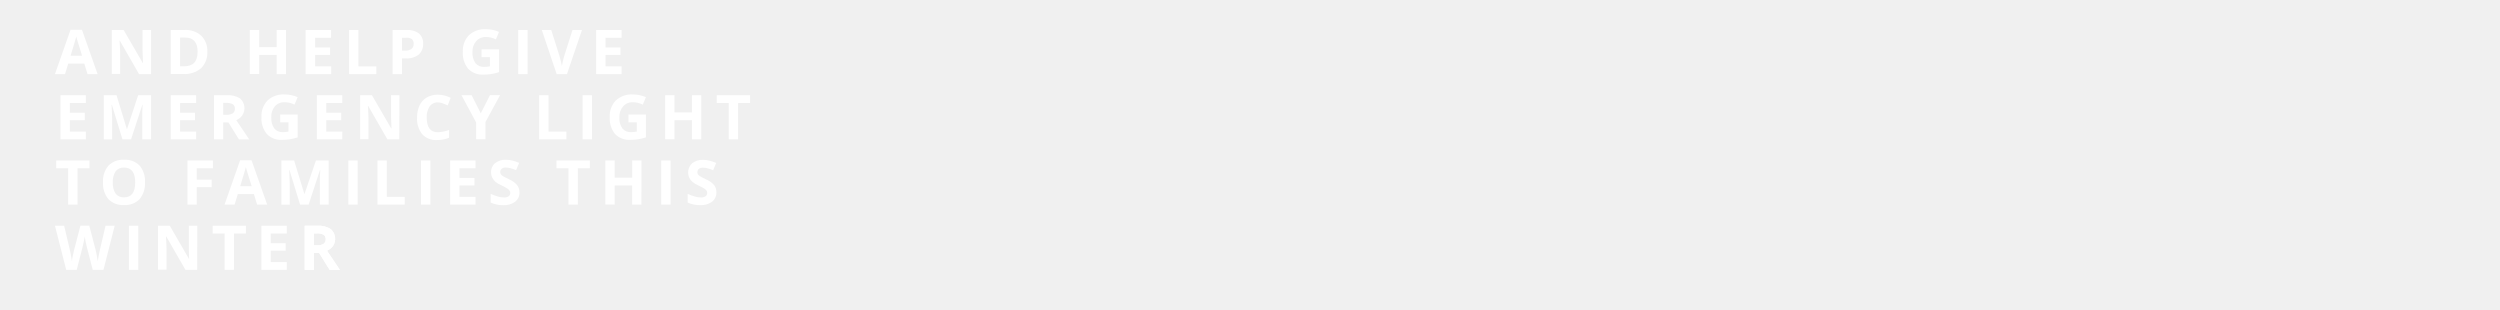
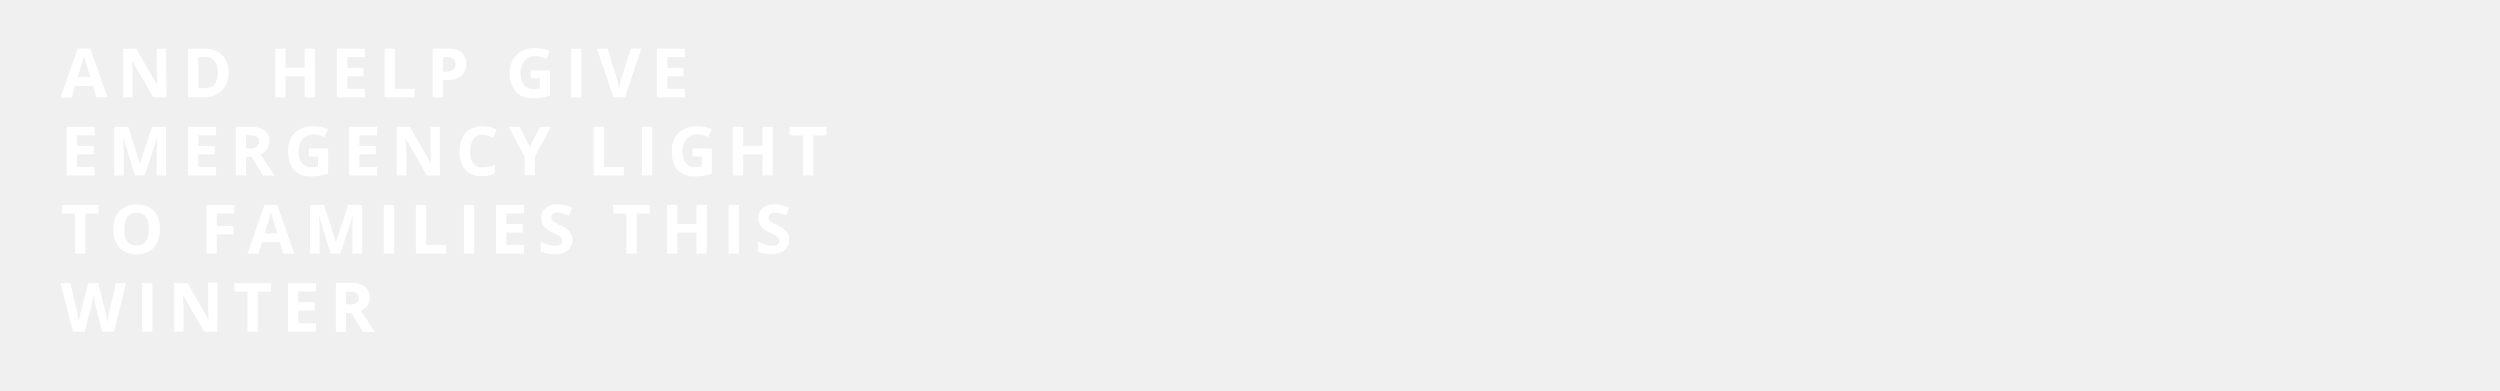
- <svg xmlns="http://www.w3.org/2000/svg" viewBox="0 0 728 90">
+ <svg xmlns="http://www.w3.org/2000/svg" viewBox="0 0 320 50">
  <defs>
    <style>.cls-1,.cls-10,.cls-11,.cls-12,.cls-13,.cls-14,.cls-15,.cls-16,.cls-17,.cls-18,.cls-19,.cls-2,.cls-20,.cls-21,.cls-22,.cls-23,.cls-24,.cls-25,.cls-26,.cls-27,.cls-28,.cls-29,.cls-3,.cls-30,.cls-31,.cls-32,.cls-33,.cls-34,.cls-35,.cls-36,.cls-37,.cls-38,.cls-39,.cls-4,.cls-40,.cls-41,.cls-42,.cls-43,.cls-44,.cls-45,.cls-5,.cls-6,.cls-7,.cls-8,.cls-9{fill:#fff;}.cls-2{clip-path:url(#clip-path);}.cls-3{clip-path:url(#clip-path-2);}.cls-4{clip-path:url(#clip-path-44);}.cls-5{clip-path:url(#clip-path-3);}.cls-6{clip-path:url(#clip-path-4);}.cls-7{clip-path:url(#clip-path-5);}.cls-8{clip-path:url(#clip-path-6);}.cls-9{clip-path:url(#clip-path-7);}.cls-10{clip-path:url(#clip-path-8);}.cls-11{clip-path:url(#clip-path-9);}.cls-12{clip-path:url(#clip-path-10);}.cls-13{clip-path:url(#clip-path-11);}.cls-14{clip-path:url(#clip-path-12);}.cls-15{clip-path:url(#clip-path-13);}.cls-16{clip-path:url(#clip-path-14);}.cls-17{clip-path:url(#clip-path-15);}.cls-18{clip-path:url(#clip-path-16);}.cls-19{clip-path:url(#clip-path-17);}.cls-20{clip-path:url(#clip-path-18);}.cls-21{clip-path:url(#clip-path-19);}.cls-22{clip-path:url(#clip-path-20);}.cls-23{clip-path:url(#clip-path-21);}.cls-24{clip-path:url(#clip-path-22);}.cls-25{clip-path:url(#clip-path-23);}.cls-26{clip-path:url(#clip-path-24);}.cls-27{clip-path:url(#clip-path-25);}.cls-28{clip-path:url(#clip-path-26);}.cls-29{clip-path:url(#clip-path-27);}.cls-30{clip-path:url(#clip-path-28);}.cls-31{clip-path:url(#clip-path-29);}.cls-32{clip-path:url(#clip-path-30);}.cls-33{clip-path:url(#clip-path-31);}.cls-34{clip-path:url(#clip-path-32);}.cls-35{clip-path:url(#clip-path-33);}.cls-36{clip-path:url(#clip-path-34);}.cls-37{clip-path:url(#clip-path-35);}.cls-38{clip-path:url(#clip-path-36);}.cls-39{clip-path:url(#clip-path-37);}.cls-40{clip-path:url(#clip-path-38);}.cls-41{clip-path:url(#clip-path-39);}.cls-42{clip-path:url(#clip-path-40);}.cls-43{clip-path:url(#clip-path-41);}.cls-44{clip-path:url(#clip-path-42);}.cls-45{clip-path:url(#clip-path-43);}.cls-46{clip-path:url(#clip-path-45);}</style>
    <clipPath id="clip-path">
-       <path class="cls-1" d="M25.48,21.58l-.93-3.06H19.87l-.93,3.06H16L20.54,8.67h3.33l4.55,12.91ZM23.9,16.23q-1.29-4.15-1.45-4.7c-.11-.36-.19-.65-.24-.86q-.29,1.13-1.66,5.56Z" />
+       <path class="cls-1" d="M12.34,12.46,11.89,11H9.62l-.45,1.48H7.75L9.94,6.21h1.62l2.2,6.25Zm-.77-2.59c-.41-1.34-.65-2.1-.7-2.28l-.12-.41c-.09.36-.36,1.26-.8,2.69Z" />
    </clipPath>
    <clipPath id="clip-path-2">
-       <path class="cls-4" d="M166.71,8.73h2.76L165.1,21.58h-3L157.77,8.73h2.75l2.42,7.64c.13.45.27,1,.41,1.58s.24,1,.27,1.25a24.77,24.77,0,0,1,.66-2.83Z" />
+       <path class="cls-4" d="M80.75,6.23h1.33L80,12.46H78.53L76.41,6.23h1.34l1.17,3.71c.06.22.13.47.2.76s.11.5.13.61a11,11,0,0,1,.32-1.37Z" />
    </clipPath>
    <clipPath id="clip-path-3">
-       <path class="cls-3" d="M181,21.58h-7.4V8.73H181V11h-4.67v2.82h4.35V16h-4.35v3.32H181Z" />
+       <path class="cls-3" d="M87.67,12.46H84.08V6.23h3.59V7.32H85.41V8.68h2.1V9.76h-2.1v1.61h2.26Z" />
    </clipPath>
    <clipPath id="clip-path-4">
-       <path class="cls-5" d="M25,40.58h-7.4V27.73H25V30H20.34v2.82h4.35V35H20.34v3.32H25Z" />
+       <path class="cls-5" d="M12.11,22.46H8.53V16.23h3.58v1.09H9.85v1.36H12v1.08H9.85v1.61h2.26Z" />
    </clipPath>
    <clipPath id="clip-path-5">
-       <path class="cls-6" d="M35.66,40.58,32.57,30.49h-.08c.11,2.06.16,3.42.16,4.11v6H30.22V27.73h3.71l3,9.82H37l3.23-9.82H44V40.58H41.42V34.49c0-.28,0-.61,0-1s0-1.37.12-3h-.08L38.16,40.58Z" />
+       <path class="cls-6" d="M17.27,22.46l-1.5-4.88h0c0,1,.08,1.65.08,2v2.9H14.63V16.23h1.8L17.9,21h0l1.56-4.76h1.8v6.23H20.06V19c0-.18,0-.66.06-1.45h0l-1.6,4.88Z" />
    </clipPath>
    <clipPath id="clip-path-6">
-       <path class="cls-7" d="M57.11,40.58h-7.4V27.73h7.4V30H52.44v2.82h4.35V35H52.44v3.32h4.67Z" />
+       <path class="cls-7" d="M27.66,22.46H24.07V16.23h3.59v1.09H25.39v1.36H27.5v1.08H25.39v1.61h2.27Z" />
    </clipPath>
    <clipPath id="clip-path-7">
-       <path class="cls-8" d="M65,35.64v4.94H62.31V27.73h3.75a6.38,6.38,0,0,1,3.87.95,3.78,3.78,0,0,1,.63,4.91A4.13,4.13,0,0,1,68.8,35c1.93,2.89,3.19,4.75,3.78,5.6h-3l-3.06-4.94Zm0-2.21h.88a3.32,3.32,0,0,0,1.9-.43,1.54,1.54,0,0,0,.62-1.35,1.42,1.42,0,0,0-.63-1.31,3.92,3.92,0,0,0-2-.38H65Z" />
+       <path class="cls-8" d="M31.5,20.07v2.39H30.18V16.23H32a3.09,3.09,0,0,1,1.88.47,1.65,1.65,0,0,1,.61,1.4,1.61,1.61,0,0,1-.31,1,2.07,2.07,0,0,1-.85.67c.93,1.4,1.55,2.3,1.83,2.71H33.68L32.2,20.07Zm0-1.07h.42a1.64,1.64,0,0,0,.93-.21.77.77,0,0,0,.29-.66.7.7,0,0,0-.3-.63,1.9,1.9,0,0,0-.94-.18h-.4Z" />
    </clipPath>
    <clipPath id="clip-path-8">
-       <path class="cls-9" d="M81.59,33.36h5.1V40a14.57,14.57,0,0,1-2.33.57,15,15,0,0,1-2.24.16A5.65,5.65,0,0,1,77.68,39a7.07,7.07,0,0,1-1.54-4.91,6.5,6.5,0,0,1,1.78-4.85,6.77,6.77,0,0,1,4.94-1.74,9.46,9.46,0,0,1,3.81.79l-.9,2.18a6.48,6.48,0,0,0-2.93-.7A3.59,3.59,0,0,0,80,31,4.59,4.59,0,0,0,79,34.19a5.12,5.12,0,0,0,.85,3.19,3,3,0,0,0,2.5,1.1A8.67,8.67,0,0,0,84,38.31V35.63H81.59Z" />
+       <path class="cls-9" d="M39.52,19H42v3.23a8.43,8.43,0,0,1-1.13.28,7.88,7.88,0,0,1-1.09.07,2.75,2.75,0,0,1-2.15-.82,3.45,3.45,0,0,1-.74-2.38A3.1,3.1,0,0,1,37.74,17a3.27,3.27,0,0,1,2.39-.84,4.57,4.57,0,0,1,1.85.38l-.44,1a3.26,3.26,0,0,0-1.42-.34,1.76,1.76,0,0,0-1.37.58,2.24,2.24,0,0,0-.52,1.54,2.45,2.45,0,0,0,.42,1.55,1.43,1.43,0,0,0,1.21.53,4.11,4.11,0,0,0,.84-.08v-1.3H39.52Z" />
    </clipPath>
    <clipPath id="clip-path-9">
-       <path class="cls-10" d="M99.67,40.58h-7.4V27.73h7.4V30H95v2.82h4.35V35H95v3.32h4.68Z" />
+       <path class="cls-10" d="M48.27,22.46H44.69V16.23h3.58v1.09H46v1.36h2.1v1.08H46v1.61h2.26Z" />
    </clipPath>
    <clipPath id="clip-path-10">
-       <path class="cls-11" d="M116.27,40.58h-3.46l-5.59-9.73h-.08c.11,1.72.16,2.95.16,3.68v6h-2.43V27.73h3.44l5.58,9.62H114c-.09-1.67-.13-2.85-.13-3.54V27.73h2.45Z" />
+       <path class="cls-11" d="M56.31,22.46H54.64l-2.71-4.71h0c0,.83.08,1.42.08,1.78v2.93H50.79V16.23h1.67l2.7,4.67h0c0-.81-.07-1.38-.07-1.72V16.23h1.19Z" />
    </clipPath>
    <clipPath id="clip-path-11">
-       <path class="cls-12" d="M127.48,29.81A2.76,2.76,0,0,0,125.1,31a5.38,5.38,0,0,0-.84,3.22q0,4.29,3.22,4.29a10.2,10.2,0,0,0,3.28-.67v2.28a9.06,9.06,0,0,1-3.53.66,5.4,5.4,0,0,1-4.29-1.7,7.19,7.19,0,0,1-1.49-4.88,8,8,0,0,1,.73-3.51,5.24,5.24,0,0,1,2.1-2.31,6.16,6.16,0,0,1,3.2-.81,8.55,8.55,0,0,1,3.76.91l-.87,2.21a15,15,0,0,0-1.46-.6A4.27,4.27,0,0,0,127.48,29.81Z" />
+       <path class="cls-12" d="M61.74,17.24a1.35,1.35,0,0,0-1.15.56,2.65,2.65,0,0,0-.41,1.56c0,1.39.52,2.08,1.56,2.08a4.85,4.85,0,0,0,1.59-.32v1.1a4.27,4.27,0,0,1-1.71.32,2.62,2.62,0,0,1-2.08-.82,3.49,3.49,0,0,1-.72-2.36,3.84,3.84,0,0,1,.36-1.71,2.56,2.56,0,0,1,1-1.12,3.1,3.1,0,0,1,1.55-.38,4.22,4.22,0,0,1,1.83.43l-.43,1.08a6.91,6.91,0,0,0-.7-.29A2,2,0,0,0,61.74,17.24Z" />
    </clipPath>
    <clipPath id="clip-path-12">
-       <path class="cls-2" d="M44,21.58H40.49L34.9,11.85h-.08c.12,1.72.17,3,.17,3.68v6H32.56V8.73H36l5.58,9.62h.07c-.09-1.67-.14-2.85-.14-3.54V8.73H44Z" />
+       <path class="cls-2" d="M21.29,12.46H19.61L16.9,7.75h0c.06.83.08,1.42.08,1.78v2.93H15.76V6.23h1.67l2.7,4.67h0c0-.81-.06-1.38-.06-1.72V6.23h1.19Z" />
    </clipPath>
    <clipPath id="clip-path-13">
-       <path class="cls-13" d="M140,33l2.68-5.29h2.94l-4.26,7.84v5h-2.71V35.66l-4.26-7.93h2.95Z" />
+       <path class="cls-13" d="M67.81,18.8l1.3-2.57h1.42L68.47,20v2.42H67.16V20.08l-2.07-3.85h1.43Z" />
    </clipPath>
    <clipPath id="clip-path-14">
-       <path class="cls-15" d="M157,40.58V27.73h2.73v10.6h5.21v2.25Z" />
+       <path class="cls-15" d="M76,22.46V16.23h1.32v5.14h2.53v1.09Z" />
    </clipPath>
    <clipPath id="clip-path-15">
-       <path class="cls-16" d="M169.65,40.58V27.73h2.73V40.58Z" />
+       <path class="cls-16" d="M82.17,22.46V16.23h1.32v6.23Z" />
    </clipPath>
    <clipPath id="clip-path-16">
-       <path class="cls-17" d="M183,33.36h5.1V40a14.67,14.67,0,0,1-2.34.57,14.91,14.91,0,0,1-2.23.16A5.67,5.67,0,0,1,179.09,39a7.11,7.11,0,0,1-1.53-4.91,6.46,6.46,0,0,1,1.78-4.85,6.74,6.74,0,0,1,4.93-1.74,9.54,9.54,0,0,1,3.82.79l-.91,2.18a6.41,6.41,0,0,0-2.92-.7A3.57,3.57,0,0,0,181.43,31a4.59,4.59,0,0,0-1.07,3.19,5.12,5.12,0,0,0,.86,3.19,3,3,0,0,0,2.49,1.1,8.53,8.53,0,0,0,1.73-.17V35.63H183Z" />
+       <path class="cls-17" d="M88.64,19h2.47v3.23a8.08,8.08,0,0,1-1.13.28,7.73,7.73,0,0,1-1.08.07,2.77,2.77,0,0,1-2.16-.82A3.5,3.5,0,0,1,86,19.34,3.14,3.14,0,0,1,86.86,17a3.29,3.29,0,0,1,2.39-.84,4.54,4.54,0,0,1,1.85.38l-.44,1a3.18,3.18,0,0,0-1.41-.34,1.78,1.78,0,0,0-1.38.58,2.24,2.24,0,0,0-.51,1.54,2.51,2.51,0,0,0,.41,1.55,1.43,1.43,0,0,0,1.21.53,4,4,0,0,0,.84-.08v-1.3H88.64Z" />
    </clipPath>
    <clipPath id="clip-path-17">
-       <path class="cls-18" d="M204.21,40.58H201.5V35h-5.09v5.55h-2.73V27.73h2.73v5h5.09v-5h2.71Z" />
+       <path class="cls-18" d="M98.91,22.46H97.6V19.77H95.13v2.69H93.81V16.23h1.32v2.44H97.6V16.23h1.31Z" />
    </clipPath>
    <clipPath id="clip-path-18">
-       <path class="cls-19" d="M214.93,40.58h-2.72V30h-3.49V27.73h9.7V30h-3.49Z" />
+       <path class="cls-19" d="M104.1,22.46h-1.32V17.33h-1.69v-1.1h4.7v1.1H104.1Z" />
    </clipPath>
    <clipPath id="clip-path-19">
-       <path class="cls-20" d="M22.58,59.58H19.85V49H16.36V46.73h9.7V49H22.58Z" />
+       <path class="cls-20" d="M10.93,32.46H9.61V27.33H7.92v-1.1h4.7v1.1H10.93Z" />
    </clipPath>
    <clipPath id="clip-path-20">
-       <path class="cls-21" d="M42.22,53.13A7,7,0,0,1,40.64,58a5.85,5.85,0,0,1-4.53,1.71A5.89,5.89,0,0,1,31.57,58,7,7,0,0,1,30,53.12a6.88,6.88,0,0,1,1.59-4.9,5.91,5.91,0,0,1,4.54-1.7,5.86,5.86,0,0,1,4.54,1.71A7,7,0,0,1,42.22,53.13Zm-9.37,0a5.43,5.43,0,0,0,.81,3.25,2.89,2.89,0,0,0,2.45,1.09q3.26,0,3.26-4.34t-3.25-4.34a2.88,2.88,0,0,0-2.45,1.1A5.34,5.34,0,0,0,32.85,53.13Z" />
+       <path class="cls-21" d="M20.45,29.34a3.36,3.36,0,0,1-.77,2.37,2.81,2.81,0,0,1-2.2.83,2.81,2.81,0,0,1-2.19-.83,3.37,3.37,0,0,1-.77-2.38A3.33,3.33,0,0,1,15.29,27a2.86,2.86,0,0,1,2.2-.82,2.84,2.84,0,0,1,2.2.82A3.43,3.43,0,0,1,20.45,29.34Zm-4.54,0a2.63,2.63,0,0,0,.39,1.57,1.39,1.39,0,0,0,1.18.53c1.06,0,1.58-.7,1.58-2.1s-.52-2.11-1.57-2.11a1.4,1.4,0,0,0-1.19.54A2.61,2.61,0,0,0,15.91,29.34Z" />
    </clipPath>
    <clipPath id="clip-path-21">
-       <path class="cls-22" d="M57.29,59.58H54.6V46.73H62V49H57.29v3.31h4.35V54.5H57.29Z" />
+       <path class="cls-22" d="M27.74,32.46h-1.3V26.23H30v1.09H27.74v1.6h2.11V30H27.74Z" />
    </clipPath>
    <clipPath id="clip-path-22">
-       <path class="cls-23" d="M74.87,59.58l-.93-3.06H69.25l-.93,3.06H65.39l4.53-12.91h3.33L77.8,59.58Zm-1.58-5.35-1.46-4.7c-.11-.36-.18-.65-.23-.86-.19.75-.75,2.6-1.66,5.56Z" />
+       <path class="cls-23" d="M36.26,32.46,35.81,31H33.54l-.45,1.48H31.67l2.19-6.25h1.62l2.2,6.25Zm-.77-2.59c-.41-1.34-.65-2.1-.7-2.28s-.09-.31-.11-.41c-.1.36-.37,1.26-.81,2.69Z" />
    </clipPath>
    <clipPath id="clip-path-23">
-       <path class="cls-14" d="M60.37,15a6.35,6.35,0,0,1-1.8,4.86,7.41,7.41,0,0,1-5.22,1.69H49.71V8.73h4a6.78,6.78,0,0,1,4.88,1.66A6.09,6.09,0,0,1,60.37,15Zm-2.83.07q0-4.14-3.65-4.14H52.44v8.37H53.6Q57.54,19.33,57.54,15.1Z" />
+       <path class="cls-14" d="M29.24,9.29a3,3,0,0,1-.88,2.35,3.52,3.52,0,0,1-2.52.82H24.07V6.23h2A3.27,3.27,0,0,1,28.39,7,2.93,2.93,0,0,1,29.24,9.29Zm-1.37,0c0-1.34-.59-2-1.77-2h-.71v4H26C27.23,11.37,27.87,10.69,27.87,9.32Z" />
    </clipPath>
    <clipPath id="clip-path-24">
-       <path class="cls-24" d="M87.38,59.58,84.29,49.49h-.08c.11,2.06.17,3.42.17,4.11v6H81.94V46.73h3.71l3,9.82h0L92,46.73h3.71V59.58H93.14V53.49c0-.28,0-.61,0-1s0-1.37.12-3h-.08L89.88,59.58Z" />
+       <path class="cls-24" d="M42.32,32.46l-1.5-4.88h0q.09,1.49.09,2v2.9H39.69V26.23h1.79L43,31h0l1.56-4.76h1.8v6.23H45.11V29.51c0-.14,0-.3,0-.48s0-.66.05-1.45h0l-1.6,4.88Z" />
    </clipPath>
    <clipPath id="clip-path-25">
-       <path class="cls-26" d="M101.43,59.58V46.73h2.73V59.58Z" />
+       <path class="cls-26" d="M49.13,32.46V26.23h1.32v6.23Z" />
    </clipPath>
    <clipPath id="clip-path-26">
-       <path class="cls-27" d="M109.91,59.58V46.73h2.73v10.6h5.21v2.25Z" />
+       <path class="cls-27" d="M53.23,32.46V26.23h1.32v5.14h2.53v1.09Z" />
    </clipPath>
    <clipPath id="clip-path-27">
-       <path class="cls-28" d="M122.6,59.58V46.73h2.73V59.58Z" />
+       <path class="cls-28" d="M59.38,32.46V26.23H60.7v6.23Z" />
    </clipPath>
    <clipPath id="clip-path-28">
-       <path class="cls-29" d="M138.48,59.58h-7.4V46.73h7.4V49H133.8v2.82h4.36V54H133.8v3.32h4.68Z" />
+       <path class="cls-29" d="M67.07,32.46H63.49V26.23h3.58v1.09H64.81v1.36h2.1v1.08h-2.1v1.61h2.26Z" />
    </clipPath>
    <clipPath id="clip-path-29">
-       <path class="cls-30" d="M151.27,56A3.31,3.31,0,0,1,150,58.75a5.4,5.4,0,0,1-3.48,1,8.29,8.29,0,0,1-3.64-.77V56.45a14.8,14.8,0,0,0,2.2.81,6.45,6.45,0,0,0,1.65.24,2.34,2.34,0,0,0,1.38-.34,1.17,1.17,0,0,0,.47-1,1.11,1.11,0,0,0-.21-.67,2.17,2.17,0,0,0-.62-.57A15.81,15.81,0,0,0,146.1,54,7.79,7.79,0,0,1,144.33,53a4.16,4.16,0,0,1-.94-1.19A3.44,3.44,0,0,1,143,50.2a3.32,3.32,0,0,1,1.16-2.68,4.79,4.79,0,0,1,3.19-1,7.4,7.4,0,0,1,1.91.24,13.28,13.28,0,0,1,1.91.67l-.88,2.11a12.79,12.79,0,0,0-1.71-.58,5,5,0,0,0-1.32-.17,1.73,1.73,0,0,0-1.18.36,1.17,1.17,0,0,0-.42.94,1.19,1.19,0,0,0,.17.63,1.88,1.88,0,0,0,.53.52,19.24,19.24,0,0,0,1.73.9,6.84,6.84,0,0,1,2.47,1.73A3.38,3.38,0,0,1,151.27,56Z" />
+       <path class="cls-30" d="M73.26,30.73a1.63,1.63,0,0,1-.6,1.33,2.67,2.67,0,0,1-1.69.48,4,4,0,0,1-1.76-.37V30.94a7.43,7.43,0,0,0,1.06.4,3.06,3.06,0,0,0,.8.11,1.17,1.17,0,0,0,.67-.16.59.59,0,0,0,.23-.5.51.51,0,0,0-.1-.32,1.17,1.17,0,0,0-.3-.28q-.19-.12-.81-.42a4,4,0,0,1-.85-.51,2,2,0,0,1-.46-.58,1.67,1.67,0,0,1-.17-.76,1.62,1.62,0,0,1,.56-1.3,2.3,2.3,0,0,1,1.55-.47,3.46,3.46,0,0,1,.92.11,6.86,6.86,0,0,1,.93.32l-.43,1a7,7,0,0,0-.82-.29,3,3,0,0,0-.65-.08.81.81,0,0,0-.57.18.58.58,0,0,0-.2.45.62.62,0,0,0,.08.31,1,1,0,0,0,.26.25,7.29,7.29,0,0,0,.84.44,3.16,3.16,0,0,1,1.19.83A1.6,1.6,0,0,1,73.26,30.73Z" />
    </clipPath>
    <clipPath id="clip-path-30">
-       <path class="cls-31" d="M168.27,59.58h-2.73V49h-3.49V46.73h9.71V49h-3.49Z" />
+       <path class="cls-31" d="M81.5,32.46H80.18V27.33H78.49v-1.1h4.7v1.1H81.5Z" />
    </clipPath>
    <clipPath id="clip-path-31">
-       <path class="cls-32" d="M186.78,59.58h-2.71V54H179v5.55h-2.73V46.73H179v5h5.09v-5h2.71Z" />
+       <path class="cls-32" d="M90.47,32.46H89.15V29.77H86.69v2.69H85.37V26.23h1.32v2.44h2.46V26.23h1.32Z" />
    </clipPath>
    <clipPath id="clip-path-32">
-       <path class="cls-33" d="M192.55,59.58V46.73h2.72V59.58Z" />
+       <path class="cls-33" d="M93.26,32.46V26.23h1.32v6.23Z" />
    </clipPath>
    <clipPath id="clip-path-33">
-       <path class="cls-34" d="M208.61,56a3.33,3.33,0,0,1-1.25,2.74,5.45,5.45,0,0,1-3.49,1,8.21,8.21,0,0,1-3.63-.77V56.45a14.41,14.41,0,0,0,2.2.81,6.44,6.44,0,0,0,1.64.24,2.34,2.34,0,0,0,1.38-.34,1.18,1.18,0,0,0,.48-1,1.11,1.11,0,0,0-.21-.67,2.31,2.31,0,0,0-.62-.57,16.32,16.32,0,0,0-1.67-.87A7.92,7.92,0,0,1,201.68,53a3.84,3.84,0,0,1-.94-1.19,3.67,3.67,0,0,1,.8-4.26,4.82,4.82,0,0,1,3.2-1,7.52,7.52,0,0,1,1.91.24,13.18,13.18,0,0,1,1.9.67l-.88,2.11A12.27,12.27,0,0,0,206,49a5.09,5.09,0,0,0-1.32-.17,1.76,1.76,0,0,0-1.19.36,1.2,1.2,0,0,0-.41.94,1.18,1.18,0,0,0,.16.63,1.93,1.93,0,0,0,.54.52c.24.16.82.46,1.72.9a6.75,6.75,0,0,1,2.47,1.73A3.32,3.32,0,0,1,208.61,56Z" />
+       <path class="cls-34" d="M101,30.73a1.63,1.63,0,0,1-.6,1.33,2.67,2.67,0,0,1-1.69.48A3.93,3.93,0,0,1,97,32.17V30.94a7.43,7.43,0,0,0,1.06.4,3,3,0,0,0,.8.11,1.17,1.17,0,0,0,.67-.16.59.59,0,0,0,.23-.5.58.58,0,0,0-.1-.32,1.17,1.17,0,0,0-.3-.28c-.14-.08-.4-.22-.81-.42a4.13,4.13,0,0,1-.86-.51,1.93,1.93,0,0,1-.45-.58,1.55,1.55,0,0,1-.17-.76,1.59,1.59,0,0,1,.56-1.3,2.3,2.3,0,0,1,1.55-.47,3.46,3.46,0,0,1,.92.11,6.76,6.76,0,0,1,.92.32l-.42,1a7.07,7.07,0,0,0-.83-.29,2.8,2.8,0,0,0-.64-.08.81.81,0,0,0-.57.18.55.55,0,0,0-.2.45.53.53,0,0,0,.08.31.89.89,0,0,0,.26.25,6.83,6.83,0,0,0,.83.44,3.3,3.3,0,0,1,1.2.83A1.66,1.66,0,0,1,101,30.73Z" />
    </clipPath>
    <clipPath id="clip-path-34">
-       <path class="cls-25" d="M83.28,21.58H80.56V16H75.48v5.55H72.75V8.73h2.73v5h5.08v-5h2.72Z" />
+       <path class="cls-25" d="M40.33,12.46H39V9.77H36.55v2.69H35.23V6.23h1.32V8.67H39V6.23h1.31Z" />
    </clipPath>
    <clipPath id="clip-path-35">
-       <path class="cls-35" d="M30.13,78.58H27l-1.74-6.75c-.06-.24-.17-.74-.33-1.49s-.24-1.26-.27-1.52c0,.32-.12.82-.26,1.52s-.25,1.2-.33,1.5l-1.73,6.74H19.28L16,65.73h2.68l1.65,7c.28,1.29.49,2.42.62,3.37,0-.34.11-.85.24-1.56s.25-1.24.36-1.63l1.87-7.19H26l1.88,7.19c.08.33.18.82.3,1.48s.22,1.23.29,1.71c.05-.46.15-1,.28-1.71s.24-1.24.35-1.66l1.63-7H33.4Z" />
+       <path class="cls-35" d="M14.59,42.46h-1.5l-.84-3.27c0-.12-.09-.36-.17-.72s-.11-.61-.12-.74c0,.16-.06.4-.13.74s-.12.58-.16.73l-.84,3.26H9.33L7.75,36.23H9l.8,3.4c.14.63.24,1.17.3,1.63q0-.24.12-.75c.06-.34.12-.6.17-.79l.91-3.49h1.25l.9,3.49q.06.24.15.72c.06.32.11.59.14.82,0-.22.07-.49.13-.83s.12-.59.17-.8l.8-3.4h1.29Z" />
    </clipPath>
    <clipPath id="clip-path-36">
-       <path class="cls-37" d="M37.54,78.58V65.73h2.73V78.58Z" />
+       <path class="cls-37" d="M18.18,42.46V36.23H19.5v6.23Z" />
    </clipPath>
    <clipPath id="clip-path-37">
-       <path class="cls-38" d="M57.42,78.58H54l-5.59-9.73h-.08c.11,1.72.16,3,.16,3.68v6H46V65.73h3.44L55,75.35h.06C55,73.68,55,72.5,55,71.81V65.73h2.45Z" />
+       <path class="cls-38" d="M27.81,42.46H26.13l-2.71-4.71h0c.06.83.08,1.42.08,1.78v2.93H22.29V36.23H24l2.7,4.67h0c0-.81-.06-1.38-.06-1.72v-3h1.19Z" />
    </clipPath>
    <clipPath id="clip-path-38">
-       <path class="cls-39" d="M68.13,78.58H65.41V68H61.92V65.73h9.7V68H68.13Z" />
+       <path class="cls-39" d="M33,42.46H31.68V37.33H30v-1.1h4.7v1.1H33Z" />
    </clipPath>
    <clipPath id="clip-path-39">
-       <path class="cls-40" d="M83.52,78.58h-7.4V65.73h7.4V68H78.84v2.82h4.35V73H78.84v3.32h4.68Z" />
+       <path class="cls-40" d="M40.45,42.46H36.86V36.23h3.59v1.09H38.18v1.36h2.11v1.08H38.18v1.61h2.27Z" />
    </clipPath>
    <clipPath id="clip-path-40">
-       <path class="cls-36" d="M96.44,21.58H89V8.73h7.4V11H91.77v2.82h4.35V16H91.77v3.32h4.67Z" />
+       <path class="cls-36" d="M46.71,12.46H43.12V6.23h3.59V7.32H44.45V8.68h2.1V9.76h-2.1v1.61h2.26Z" />
    </clipPath>
    <clipPath id="clip-path-41">
-       <path class="cls-42" d="M101.64,21.58V8.73h2.73v10.6h5.21v2.25Z" />
+       <path class="cls-42" d="M49.23,12.46V6.23h1.32v5.14h2.52v1.09Z" />
    </clipPath>
    <clipPath id="clip-path-42">
-       <path class="cls-43" d="M123.21,12.73a3.93,3.93,0,0,1-1.3,3.18,5.54,5.54,0,0,1-3.68,1.1h-1.17v4.57h-2.73V8.73h4.11a5.44,5.44,0,0,1,3.55,1A3.67,3.67,0,0,1,123.21,12.73Zm-6.15,2h.9a3,3,0,0,0,1.88-.49,1.76,1.76,0,0,0,.62-1.45,1.76,1.76,0,0,0-.52-1.41A2.43,2.43,0,0,0,118.3,11h-1.24Z" />
+       <path class="cls-43" d="M59.67,8.18a1.87,1.87,0,0,1-.62,1.53,2.67,2.67,0,0,1-1.79.53H56.7v2.22H55.38V6.23h2a2.65,2.65,0,0,1,1.72.49A1.77,1.77,0,0,1,59.67,8.18Zm-3,1h.43A1.43,1.43,0,0,0,58,8.92a.84.84,0,0,0,.3-.7.85.85,0,0,0-.25-.68,1.18,1.18,0,0,0-.8-.22H56.7Z" />
    </clipPath>
    <clipPath id="clip-path-43">
-       <path class="cls-44" d="M140.23,14.36h5.1V21a14.67,14.67,0,0,1-2.34.57,14.91,14.91,0,0,1-2.23.16A5.68,5.68,0,0,1,136.31,20a7.11,7.11,0,0,1-1.53-4.91,6.46,6.46,0,0,1,1.78-4.85,6.77,6.77,0,0,1,4.94-1.74,9.49,9.49,0,0,1,3.81.79l-.91,2.18a6.41,6.41,0,0,0-2.92-.7A3.59,3.59,0,0,0,138.65,12a4.59,4.59,0,0,0-1.07,3.19,5.12,5.12,0,0,0,.86,3.19,3,3,0,0,0,2.49,1.1,8.53,8.53,0,0,0,1.73-.17V16.63h-2.43Z" />
+       <path class="cls-44" d="M67.92,9h2.47v3.23a8.08,8.08,0,0,1-1.13.28,7.78,7.78,0,0,1-1.09.07A2.76,2.76,0,0,1,66,11.72a3.5,3.5,0,0,1-.74-2.38A3.14,3.14,0,0,1,66.14,7a3.29,3.29,0,0,1,2.39-.84,4.54,4.54,0,0,1,1.85.38l-.44,1a3.22,3.22,0,0,0-1.42-.34,1.77,1.77,0,0,0-1.37.58,2.24,2.24,0,0,0-.51,1.54,2.51,2.51,0,0,0,.41,1.55,1.43,1.43,0,0,0,1.21.53,4,4,0,0,0,.84-.08v-1.3H67.92Z" />
    </clipPath>
    <clipPath id="clip-path-44">
-       <path class="cls-45" d="M150.91,21.58V8.73h2.72V21.58Z" />
+       <path class="cls-45" d="M73.09,12.46V6.23h1.32v6.23Z" />
    </clipPath>
    <clipPath id="clip-path-45">
-       <path class="cls-41" d="M91.44,73.64v4.94H88.72V65.73h3.74a6.39,6.39,0,0,1,3.88,1A3.78,3.78,0,0,1,97,71.59,4.19,4.19,0,0,1,95.21,73c1.93,2.89,3.19,4.75,3.77,5.6H96l-3.07-4.94Zm0-2.21h.88A3.35,3.35,0,0,0,94.23,71a1.54,1.54,0,0,0,.61-1.35,1.44,1.44,0,0,0-.62-1.31,3.92,3.92,0,0,0-2-.38h-.83Z" />
+       <path class="cls-41" d="M44.29,40.07v2.39H43V36.23h1.81a3.09,3.09,0,0,1,1.88.47,1.65,1.65,0,0,1,.61,1.4,1.67,1.67,0,0,1-.3,1,2.17,2.17,0,0,1-.86.67l1.83,2.71H46.48L45,40.07Zm0-1.07h.42a1.64,1.64,0,0,0,.93-.21.75.75,0,0,0,.3-.66.7.7,0,0,0-.31-.63,1.9,1.9,0,0,0-.94-.18h-.4Z" />
    </clipPath>
  </defs>
  <g id="Layer_2" data-name="Layer 2">
    <g id="Layer_1-2" data-name="Layer 1">
-       <path class="cls-1" d="M25.48,21.58l-.93-3.06H19.87l-.93,3.06H16L20.54,8.67h3.33l4.55,12.91ZM23.9,16.23q-1.29-4.15-1.45-4.7c-.11-.36-.19-.65-.24-.86q-.29,1.13-1.66,5.56Z" />
-       <path class="cls-1" d="M44,21.58H40.49L34.9,11.85h-.08c.12,1.72.17,3,.17,3.68v6H32.56V8.73H36l5.58,9.62h.07c-.09-1.67-.14-2.85-.14-3.54V8.73H44Z" />
-       <path class="cls-1" d="M60.37,15a6.35,6.35,0,0,1-1.8,4.86,7.41,7.41,0,0,1-5.22,1.69H49.71V8.73h4a6.78,6.78,0,0,1,4.88,1.66A6.09,6.09,0,0,1,60.37,15Zm-2.83.07q0-4.14-3.65-4.14H52.44v8.37H53.6Q57.54,19.33,57.54,15.1Z" />
-       <path class="cls-1" d="M83.28,21.58H80.56V16H75.48v5.55H72.75V8.73h2.73v5h5.08v-5h2.72Z" />
-       <path class="cls-1" d="M96.44,21.58H89V8.73h7.4V11H91.77v2.82h4.35V16H91.77v3.32h4.67Z" />
-       <path class="cls-1" d="M101.64,21.58V8.73h2.73v10.6h5.21v2.25Z" />
-       <path class="cls-1" d="M123.21,12.73a3.93,3.93,0,0,1-1.3,3.18,5.54,5.54,0,0,1-3.68,1.1h-1.17v4.57h-2.73V8.73h4.11a5.44,5.44,0,0,1,3.55,1A3.67,3.67,0,0,1,123.21,12.73Zm-6.15,2h.9a3,3,0,0,0,1.88-.49,1.76,1.76,0,0,0,.62-1.45,1.76,1.76,0,0,0-.52-1.41A2.43,2.43,0,0,0,118.3,11h-1.24Z" />
-       <path class="cls-1" d="M140.23,14.36h5.1V21a14.67,14.67,0,0,1-2.34.57,14.91,14.91,0,0,1-2.23.16A5.68,5.68,0,0,1,136.31,20a7.11,7.11,0,0,1-1.53-4.91,6.46,6.46,0,0,1,1.78-4.85,6.77,6.77,0,0,1,4.94-1.74,9.49,9.49,0,0,1,3.81.79l-.91,2.18a6.41,6.41,0,0,0-2.92-.7A3.59,3.59,0,0,0,138.65,12a4.59,4.59,0,0,0-1.07,3.19,5.12,5.12,0,0,0,.86,3.19,3,3,0,0,0,2.49,1.1,8.53,8.53,0,0,0,1.73-.17V16.63h-2.43Z" />
-       <path class="cls-1" d="M150.91,21.58V8.73h2.72V21.58Z" />
-       <path class="cls-1" d="M166.71,8.73h2.76L165.1,21.58h-3L157.77,8.73h2.75l2.42,7.64c.13.45.27,1,.41,1.58s.24,1,.27,1.25a24.77,24.77,0,0,1,.66-2.83Z" />
-       <path class="cls-1" d="M181,21.58h-7.4V8.73H181V11h-4.67v2.82h4.35V16h-4.35v3.32H181Z" />
-       <path class="cls-1" d="M25,40.58h-7.4V27.73H25V30H20.34v2.82h4.35V35H20.34v3.32H25Z" />
-       <path class="cls-1" d="M35.66,40.58,32.57,30.49h-.08c.11,2.06.16,3.42.16,4.11v6H30.22V27.73h3.71l3,9.82H37l3.23-9.82H44V40.58H41.42V34.49c0-.28,0-.61,0-1s0-1.37.12-3h-.08L38.16,40.58Z" />
-       <path class="cls-1" d="M57.11,40.58h-7.4V27.73h7.4V30H52.44v2.82h4.35V35H52.44v3.32h4.67Z" />
-       <path class="cls-1" d="M65,35.64v4.94H62.31V27.73h3.75a6.38,6.38,0,0,1,3.87.95,3.78,3.78,0,0,1,.63,4.91A4.13,4.13,0,0,1,68.8,35c1.93,2.89,3.19,4.75,3.78,5.6h-3l-3.06-4.94Zm0-2.21h.88a3.32,3.32,0,0,0,1.9-.43,1.54,1.54,0,0,0,.62-1.35,1.42,1.42,0,0,0-.63-1.31,3.92,3.92,0,0,0-2-.38H65Z" />
-       <path class="cls-1" d="M81.59,33.36h5.1V40a14.57,14.57,0,0,1-2.33.57,15,15,0,0,1-2.24.16A5.65,5.65,0,0,1,77.68,39a7.07,7.07,0,0,1-1.54-4.91,6.5,6.5,0,0,1,1.78-4.85,6.77,6.77,0,0,1,4.94-1.74,9.46,9.46,0,0,1,3.81.79l-.9,2.18a6.48,6.48,0,0,0-2.93-.7A3.59,3.59,0,0,0,80,31,4.59,4.59,0,0,0,79,34.19a5.12,5.12,0,0,0,.85,3.19,3,3,0,0,0,2.5,1.1A8.67,8.67,0,0,0,84,38.31V35.63H81.59Z" />
-       <path class="cls-1" d="M99.67,40.58h-7.4V27.73h7.4V30H95v2.82h4.35V35H95v3.32h4.68Z" />
-       <path class="cls-1" d="M116.27,40.58h-3.46l-5.59-9.73h-.08c.11,1.72.16,2.95.16,3.68v6h-2.43V27.73h3.44l5.58,9.62H114c-.09-1.67-.13-2.85-.13-3.54V27.73h2.45Z" />
-       <path class="cls-1" d="M127.48,29.81A2.76,2.76,0,0,0,125.1,31a5.38,5.38,0,0,0-.84,3.22q0,4.29,3.22,4.29a10.2,10.2,0,0,0,3.28-.67v2.28a9.06,9.06,0,0,1-3.53.66,5.4,5.4,0,0,1-4.29-1.7,7.19,7.19,0,0,1-1.49-4.88,8,8,0,0,1,.73-3.51,5.24,5.24,0,0,1,2.1-2.31,6.16,6.16,0,0,1,3.2-.81,8.55,8.55,0,0,1,3.76.91l-.87,2.21a15,15,0,0,0-1.46-.6A4.27,4.27,0,0,0,127.48,29.81Z" />
-       <path class="cls-1" d="M140,33l2.68-5.29h2.94l-4.26,7.84v5h-2.71V35.66l-4.26-7.93h2.95Z" />
-       <path class="cls-1" d="M157,40.58V27.73h2.73v10.6h5.21v2.25Z" />
-       <path class="cls-1" d="M169.65,40.58V27.73h2.73V40.58Z" />
-       <path class="cls-1" d="M183,33.36h5.1V40a14.67,14.67,0,0,1-2.34.57,14.91,14.91,0,0,1-2.23.16A5.67,5.67,0,0,1,179.09,39a7.11,7.11,0,0,1-1.53-4.91,6.46,6.46,0,0,1,1.78-4.85,6.74,6.74,0,0,1,4.93-1.74,9.54,9.54,0,0,1,3.82.79l-.91,2.18a6.41,6.41,0,0,0-2.92-.7A3.57,3.57,0,0,0,181.43,31a4.59,4.59,0,0,0-1.07,3.19,5.12,5.12,0,0,0,.86,3.19,3,3,0,0,0,2.49,1.1,8.53,8.53,0,0,0,1.73-.17V35.63H183Z" />
-       <path class="cls-1" d="M204.21,40.58H201.5V35h-5.09v5.55h-2.73V27.73h2.73v5h5.09v-5h2.71Z" />
-       <path class="cls-1" d="M214.93,40.58h-2.72V30h-3.49V27.73h9.7V30h-3.49Z" />
-       <path class="cls-1" d="M22.58,59.58H19.85V49H16.36V46.73h9.7V49H22.58Z" />
-       <path class="cls-1" d="M42.22,53.13A7,7,0,0,1,40.64,58a5.85,5.85,0,0,1-4.53,1.71A5.89,5.89,0,0,1,31.57,58,7,7,0,0,1,30,53.12a6.88,6.88,0,0,1,1.59-4.9,5.91,5.91,0,0,1,4.54-1.7,5.86,5.86,0,0,1,4.54,1.71A7,7,0,0,1,42.22,53.13Zm-9.37,0a5.43,5.43,0,0,0,.81,3.25,2.89,2.89,0,0,0,2.45,1.09q3.26,0,3.26-4.34t-3.25-4.34a2.88,2.88,0,0,0-2.45,1.1A5.34,5.34,0,0,0,32.85,53.13Z" />
-       <path class="cls-1" d="M57.29,59.58H54.6V46.73H62V49H57.29v3.31h4.35V54.5H57.29Z" />
-       <path class="cls-1" d="M74.87,59.58l-.93-3.06H69.25l-.93,3.06H65.39l4.53-12.91h3.33L77.8,59.58Zm-1.58-5.35-1.46-4.7c-.11-.36-.18-.65-.23-.86-.19.75-.75,2.6-1.66,5.56Z" />
-       <path class="cls-1" d="M87.38,59.58,84.29,49.49h-.08c.11,2.06.17,3.42.17,4.11v6H81.94V46.73h3.71l3,9.82h0L92,46.73h3.71V59.58H93.14V53.49c0-.28,0-.61,0-1s0-1.37.12-3h-.08L89.88,59.58Z" />
-       <path class="cls-1" d="M101.43,59.58V46.73h2.73V59.58Z" />
-       <path class="cls-1" d="M109.91,59.58V46.73h2.73v10.6h5.21v2.25Z" />
-       <path class="cls-1" d="M122.6,59.58V46.73h2.73V59.58Z" />
-       <path class="cls-1" d="M138.48,59.58h-7.4V46.73h7.4V49H133.8v2.82h4.36V54H133.8v3.32h4.68Z" />
-       <path class="cls-1" d="M151.27,56A3.31,3.31,0,0,1,150,58.75a5.4,5.4,0,0,1-3.48,1,8.29,8.29,0,0,1-3.64-.77V56.45a14.8,14.8,0,0,0,2.2.81,6.45,6.45,0,0,0,1.65.24,2.34,2.34,0,0,0,1.38-.34,1.17,1.17,0,0,0,.47-1,1.11,1.11,0,0,0-.21-.67,2.17,2.17,0,0,0-.62-.57A15.81,15.81,0,0,0,146.1,54,7.79,7.79,0,0,1,144.33,53a4.16,4.16,0,0,1-.94-1.19A3.44,3.44,0,0,1,143,50.2a3.32,3.32,0,0,1,1.16-2.68,4.79,4.79,0,0,1,3.19-1,7.4,7.4,0,0,1,1.91.24,13.28,13.28,0,0,1,1.91.67l-.88,2.11a12.79,12.79,0,0,0-1.71-.58,5,5,0,0,0-1.32-.17,1.73,1.73,0,0,0-1.18.36,1.17,1.17,0,0,0-.42.94,1.19,1.19,0,0,0,.17.63,1.88,1.88,0,0,0,.53.52,19.24,19.24,0,0,0,1.73.9,6.84,6.84,0,0,1,2.47,1.73A3.38,3.38,0,0,1,151.27,56Z" />
-       <path class="cls-1" d="M168.27,59.58h-2.73V49h-3.49V46.73h9.71V49h-3.49Z" />
-       <path class="cls-1" d="M186.78,59.58h-2.71V54H179v5.55h-2.73V46.73H179v5h5.09v-5h2.71Z" />
-       <path class="cls-1" d="M192.55,59.58V46.73h2.72V59.58Z" />
-       <path class="cls-1" d="M208.61,56a3.33,3.33,0,0,1-1.25,2.74,5.45,5.45,0,0,1-3.49,1,8.21,8.21,0,0,1-3.63-.77V56.45a14.41,14.41,0,0,0,2.2.81,6.44,6.44,0,0,0,1.64.24,2.34,2.34,0,0,0,1.38-.34,1.18,1.18,0,0,0,.48-1,1.11,1.11,0,0,0-.21-.67,2.31,2.31,0,0,0-.62-.57,16.32,16.32,0,0,0-1.67-.87A7.92,7.92,0,0,1,201.68,53a3.84,3.84,0,0,1-.94-1.19,3.67,3.67,0,0,1,.8-4.26,4.82,4.82,0,0,1,3.2-1,7.52,7.52,0,0,1,1.91.24,13.18,13.18,0,0,1,1.9.67l-.88,2.11A12.27,12.27,0,0,0,206,49a5.09,5.09,0,0,0-1.32-.17,1.76,1.76,0,0,0-1.19.36,1.2,1.2,0,0,0-.41.94,1.18,1.18,0,0,0,.16.63,1.93,1.93,0,0,0,.54.52c.24.16.82.46,1.72.9a6.75,6.75,0,0,1,2.47,1.73A3.32,3.32,0,0,1,208.61,56Z" />
-       <path class="cls-1" d="M30.13,78.58H27l-1.74-6.75c-.06-.24-.17-.74-.33-1.49s-.24-1.26-.27-1.52c0,.32-.12.82-.26,1.52s-.25,1.2-.33,1.5l-1.73,6.74H19.28L16,65.73h2.68l1.65,7c.28,1.29.49,2.42.62,3.37,0-.34.11-.85.24-1.56s.25-1.24.36-1.63l1.87-7.19H26l1.88,7.19c.08.33.18.82.3,1.48s.22,1.23.29,1.71c.05-.46.15-1,.28-1.71s.24-1.24.35-1.66l1.63-7H33.4Z" />
-       <path class="cls-1" d="M37.54,78.58V65.73h2.73V78.58Z" />
-       <path class="cls-1" d="M57.42,78.58H54l-5.59-9.73h-.08c.11,1.72.16,3,.16,3.68v6H46V65.73h3.44L55,75.35h.06C55,73.68,55,72.5,55,71.81V65.73h2.45Z" />
-       <path class="cls-1" d="M68.13,78.58H65.41V68H61.92V65.73h9.7V68H68.13Z" />
-       <path class="cls-1" d="M83.52,78.58h-7.4V65.73h7.4V68H78.84v2.82h4.35V73H78.84v3.32h4.68Z" />
-       <path class="cls-1" d="M91.44,73.64v4.94H88.72V65.73h3.74a6.39,6.39,0,0,1,3.88,1A3.78,3.78,0,0,1,97,71.59,4.19,4.19,0,0,1,95.21,73c1.93,2.89,3.19,4.75,3.77,5.6H96l-3.07-4.94Zm0-2.21h.88A3.35,3.35,0,0,0,94.23,71a1.54,1.54,0,0,0,.61-1.35,1.44,1.44,0,0,0-.62-1.31,3.92,3.92,0,0,0-2-.38h-.83Z" />
+       <path class="cls-1" d="M12.34,12.46,11.89,11H9.62l-.45,1.48H7.75L9.94,6.21h1.62l2.2,6.25Zm-.77-2.59c-.41-1.34-.65-2.1-.7-2.28l-.12-.41c-.09.36-.36,1.26-.8,2.69Z" />
+       <path class="cls-1" d="M21.29,12.46H19.61L16.9,7.75h0c.06.83.08,1.42.08,1.78v2.93H15.76V6.23h1.67l2.7,4.67h0c0-.81-.06-1.38-.06-1.72V6.23h1.19Z" />
+       <path class="cls-1" d="M29.24,9.29a3,3,0,0,1-.88,2.35,3.52,3.52,0,0,1-2.52.82H24.07V6.23h2A3.27,3.27,0,0,1,28.39,7,2.93,2.93,0,0,1,29.24,9.29Zm-1.37,0c0-1.34-.59-2-1.77-2h-.71v4H26C27.23,11.37,27.87,10.69,27.87,9.32Z" />
+       <path class="cls-1" d="M40.33,12.46H39V9.77H36.55v2.69H35.23V6.23h1.32V8.67H39V6.23h1.31Z" />
+       <path class="cls-1" d="M46.71,12.46H43.12V6.23h3.59V7.32H44.45V8.68h2.1V9.76h-2.1v1.61h2.26Z" />
+       <path class="cls-1" d="M49.23,12.46V6.23h1.32v5.14h2.52v1.09Z" />
+       <path class="cls-1" d="M59.67,8.18a1.87,1.87,0,0,1-.62,1.53,2.67,2.67,0,0,1-1.79.53H56.7v2.22H55.38V6.23h2a2.65,2.65,0,0,1,1.72.49A1.77,1.77,0,0,1,59.67,8.18Zm-3,1h.43A1.43,1.43,0,0,0,58,8.92a.84.84,0,0,0,.3-.7.85.85,0,0,0-.25-.68,1.18,1.18,0,0,0-.8-.22H56.7Z" />
+       <path class="cls-1" d="M67.92,9h2.47v3.23a8.08,8.08,0,0,1-1.13.28,7.78,7.78,0,0,1-1.09.07A2.76,2.76,0,0,1,66,11.72a3.5,3.5,0,0,1-.74-2.38A3.14,3.14,0,0,1,66.14,7a3.29,3.29,0,0,1,2.39-.84,4.54,4.54,0,0,1,1.85.38l-.44,1a3.22,3.22,0,0,0-1.42-.34,1.77,1.77,0,0,0-1.37.58,2.24,2.24,0,0,0-.51,1.54,2.51,2.51,0,0,0,.41,1.55,1.43,1.43,0,0,0,1.21.53,4,4,0,0,0,.84-.08v-1.3H67.92Z" />
+       <path class="cls-1" d="M73.09,12.46V6.23h1.32v6.23Z" />
+       <path class="cls-1" d="M80.75,6.23h1.33L80,12.46H78.53L76.41,6.23h1.34l1.17,3.71c.06.22.13.47.2.76s.11.5.13.61a11,11,0,0,1,.32-1.37Z" />
+       <path class="cls-1" d="M87.67,12.46H84.08V6.23h3.59V7.32H85.41V8.68h2.1V9.76h-2.1v1.61h2.26Z" />
+       <path class="cls-1" d="M12.11,22.46H8.53V16.23h3.58v1.09H9.85v1.36H12v1.08H9.85v1.61h2.26Z" />
+       <path class="cls-1" d="M17.27,22.46l-1.5-4.88h0c0,1,.08,1.65.08,2v2.9H14.63V16.23h1.8L17.9,21h0l1.56-4.76h1.8v6.23H20.06V19c0-.18,0-.66.06-1.45h0l-1.6,4.88Z" />
+       <path class="cls-1" d="M27.66,22.46H24.07V16.23h3.59v1.09H25.39v1.36H27.5v1.08H25.39v1.61h2.27Z" />
+       <path class="cls-1" d="M31.5,20.07v2.39H30.18V16.23H32a3.09,3.09,0,0,1,1.88.47,1.65,1.65,0,0,1,.61,1.4,1.61,1.61,0,0,1-.31,1,2.07,2.07,0,0,1-.85.67c.93,1.4,1.55,2.3,1.83,2.71H33.68L32.2,20.07Zm0-1.07h.42a1.64,1.64,0,0,0,.93-.21.77.77,0,0,0,.29-.66.7.7,0,0,0-.3-.63,1.9,1.9,0,0,0-.94-.18h-.4Z" />
+       <path class="cls-1" d="M39.52,19H42v3.23a8.43,8.43,0,0,1-1.13.28,7.88,7.88,0,0,1-1.09.07,2.75,2.75,0,0,1-2.15-.82,3.45,3.45,0,0,1-.74-2.38A3.1,3.1,0,0,1,37.74,17a3.27,3.27,0,0,1,2.39-.84,4.57,4.57,0,0,1,1.85.38l-.44,1a3.26,3.26,0,0,0-1.42-.34,1.76,1.76,0,0,0-1.37.58,2.24,2.24,0,0,0-.52,1.54,2.45,2.45,0,0,0,.42,1.55,1.43,1.43,0,0,0,1.21.53,4.11,4.11,0,0,0,.84-.08v-1.3H39.52Z" />
+       <path class="cls-1" d="M48.27,22.46H44.69V16.23h3.58v1.09H46v1.36h2.1v1.08H46v1.61h2.26Z" />
+       <path class="cls-1" d="M56.31,22.46H54.64l-2.71-4.71h0c0,.83.08,1.42.08,1.78v2.93H50.79V16.23h1.67l2.7,4.67h0c0-.81-.07-1.38-.07-1.72V16.23h1.19Z" />
+       <path class="cls-1" d="M61.74,17.24a1.35,1.35,0,0,0-1.15.56,2.65,2.65,0,0,0-.41,1.56c0,1.39.52,2.08,1.56,2.08a4.85,4.85,0,0,0,1.59-.32v1.1a4.27,4.27,0,0,1-1.71.32,2.62,2.62,0,0,1-2.08-.82,3.49,3.49,0,0,1-.72-2.36,3.84,3.84,0,0,1,.36-1.71,2.56,2.56,0,0,1,1-1.12,3.1,3.1,0,0,1,1.55-.38,4.22,4.22,0,0,1,1.83.43l-.43,1.08a6.91,6.91,0,0,0-.7-.29A2,2,0,0,0,61.74,17.24Z" />
+       <path class="cls-1" d="M67.81,18.8l1.3-2.57h1.42L68.47,20v2.42H67.16V20.08l-2.07-3.85h1.43Z" />
+       <path class="cls-1" d="M76,22.46V16.23h1.32v5.14h2.53v1.09Z" />
+       <path class="cls-1" d="M82.17,22.46V16.23h1.32v6.23Z" />
+       <path class="cls-1" d="M88.64,19h2.47v3.23a8.08,8.08,0,0,1-1.13.28,7.73,7.73,0,0,1-1.08.07,2.77,2.77,0,0,1-2.16-.82A3.5,3.5,0,0,1,86,19.34,3.14,3.14,0,0,1,86.86,17a3.29,3.29,0,0,1,2.39-.84,4.54,4.54,0,0,1,1.85.38l-.44,1a3.18,3.18,0,0,0-1.41-.34,1.78,1.78,0,0,0-1.38.58,2.24,2.24,0,0,0-.51,1.54,2.51,2.51,0,0,0,.41,1.55,1.43,1.43,0,0,0,1.21.53,4,4,0,0,0,.84-.08v-1.3H88.64Z" />
+       <path class="cls-1" d="M98.91,22.46H97.6V19.77H95.13v2.69H93.81V16.23h1.32v2.44H97.6V16.23h1.31Z" />
+       <path class="cls-1" d="M104.1,22.46h-1.32V17.33h-1.69v-1.1h4.7v1.1H104.1Z" />
+       <path class="cls-1" d="M10.93,32.46H9.61V27.33H7.92v-1.1h4.7v1.1H10.93Z" />
+       <path class="cls-1" d="M20.45,29.34a3.36,3.36,0,0,1-.77,2.37,2.81,2.81,0,0,1-2.2.83,2.81,2.81,0,0,1-2.19-.83,3.37,3.37,0,0,1-.77-2.38A3.33,3.33,0,0,1,15.29,27a2.86,2.86,0,0,1,2.2-.82,2.84,2.84,0,0,1,2.2.82A3.43,3.43,0,0,1,20.45,29.34Zm-4.54,0a2.63,2.63,0,0,0,.39,1.57,1.39,1.39,0,0,0,1.18.53c1.06,0,1.58-.7,1.58-2.1s-.52-2.11-1.57-2.11a1.4,1.4,0,0,0-1.19.54A2.61,2.61,0,0,0,15.91,29.34Z" />
+       <path class="cls-1" d="M27.74,32.46h-1.3V26.23H30v1.09H27.74v1.6h2.11V30H27.74Z" />
+       <path class="cls-1" d="M36.26,32.46,35.81,31H33.54l-.45,1.48H31.67l2.19-6.25h1.62l2.2,6.25Zm-.77-2.59c-.41-1.34-.65-2.1-.7-2.28s-.09-.31-.11-.41c-.1.36-.37,1.26-.81,2.69Z" />
+       <path class="cls-1" d="M42.32,32.46l-1.5-4.88h0q.09,1.49.09,2v2.9H39.69V26.23h1.79L43,31h0l1.56-4.76h1.8v6.23H45.11V29.51c0-.14,0-.3,0-.48s0-.66.05-1.45h0l-1.6,4.88Z" />
+       <path class="cls-1" d="M49.13,32.46V26.23h1.32v6.23Z" />
+       <path class="cls-1" d="M53.23,32.46V26.23h1.32v5.14h2.53v1.09Z" />
+       <path class="cls-1" d="M59.38,32.46V26.23H60.7v6.23Z" />
+       <path class="cls-1" d="M67.07,32.46H63.49V26.23h3.58v1.09H64.81v1.36h2.1v1.08h-2.1v1.61h2.26Z" />
+       <path class="cls-1" d="M73.26,30.73a1.63,1.63,0,0,1-.6,1.33,2.67,2.67,0,0,1-1.69.48,4,4,0,0,1-1.76-.37V30.94a7.43,7.43,0,0,0,1.06.4,3.06,3.06,0,0,0,.8.11,1.17,1.17,0,0,0,.67-.16.59.59,0,0,0,.23-.5.51.51,0,0,0-.1-.32,1.17,1.17,0,0,0-.3-.28q-.19-.12-.81-.42a4,4,0,0,1-.85-.51,2,2,0,0,1-.46-.58,1.67,1.67,0,0,1-.17-.76,1.62,1.62,0,0,1,.56-1.3,2.3,2.3,0,0,1,1.55-.47,3.46,3.46,0,0,1,.92.11,6.86,6.86,0,0,1,.93.32l-.43,1a7,7,0,0,0-.82-.29,3,3,0,0,0-.65-.08.81.81,0,0,0-.57.18.58.58,0,0,0-.2.45.62.62,0,0,0,.08.31,1,1,0,0,0,.26.25,7.29,7.29,0,0,0,.84.44,3.16,3.16,0,0,1,1.19.83A1.6,1.6,0,0,1,73.26,30.73Z" />
+       <path class="cls-1" d="M81.5,32.46H80.18V27.33H78.49v-1.1h4.7v1.1H81.5Z" />
+       <path class="cls-1" d="M90.47,32.46H89.15V29.77H86.69v2.69H85.37V26.23h1.32v2.44h2.46V26.23h1.32Z" />
+       <path class="cls-1" d="M93.26,32.46V26.23h1.32v6.23Z" />
+       <path class="cls-1" d="M101,30.73a1.63,1.63,0,0,1-.6,1.33,2.67,2.67,0,0,1-1.69.48A3.93,3.93,0,0,1,97,32.17V30.94a7.43,7.43,0,0,0,1.06.4,3,3,0,0,0,.8.11,1.17,1.17,0,0,0,.67-.16.59.59,0,0,0,.23-.5.58.58,0,0,0-.1-.32,1.17,1.17,0,0,0-.3-.28c-.14-.08-.4-.22-.81-.42a4.13,4.13,0,0,1-.86-.51,1.93,1.93,0,0,1-.45-.58,1.55,1.55,0,0,1-.17-.76,1.59,1.59,0,0,1,.56-1.3,2.3,2.3,0,0,1,1.55-.47,3.46,3.46,0,0,1,.92.11,6.76,6.76,0,0,1,.92.32l-.42,1a7.07,7.07,0,0,0-.83-.29,2.8,2.8,0,0,0-.64-.08.81.81,0,0,0-.57.18.55.55,0,0,0-.2.45.53.53,0,0,0,.08.31.89.89,0,0,0,.26.25,6.83,6.83,0,0,0,.83.44,3.3,3.3,0,0,1,1.2.83A1.66,1.66,0,0,1,101,30.73Z" />
+       <path class="cls-1" d="M14.59,42.46h-1.5l-.84-3.27c0-.12-.09-.36-.17-.72s-.11-.61-.12-.74c0,.16-.06.4-.13.74s-.12.58-.16.73l-.84,3.26H9.33L7.75,36.23H9l.8,3.4c.14.63.24,1.17.3,1.63q0-.24.12-.75c.06-.34.12-.6.17-.79l.91-3.49h1.25l.9,3.49q.06.24.15.72c.06.32.11.59.14.82,0-.22.07-.49.13-.83s.12-.59.17-.8l.8-3.4h1.29Z" />
+       <path class="cls-1" d="M18.18,42.46V36.23H19.5v6.23Z" />
+       <path class="cls-1" d="M27.81,42.46H26.13l-2.71-4.71h0c.06.83.08,1.42.08,1.78v2.93H22.29V36.23H24l2.7,4.67h0c0-.81-.06-1.38-.06-1.72v-3h1.19Z" />
+       <path class="cls-1" d="M33,42.46H31.68V37.33H30v-1.1h4.7v1.1H33Z" />
+       <path class="cls-1" d="M40.45,42.46H36.86V36.23h3.59v1.09H38.18v1.36h2.11v1.08H38.18v1.61h2.27Z" />
+       <path class="cls-1" d="M44.29,40.07v2.39H43V36.23h1.81a3.09,3.09,0,0,1,1.88.47,1.65,1.65,0,0,1,.61,1.4,1.67,1.67,0,0,1-.3,1,2.17,2.17,0,0,1-.86.67l1.83,2.71H46.48L45,40.07Zm0-1.07h.42a1.64,1.64,0,0,0,.93-.21.75.75,0,0,0,.3-.66.7.7,0,0,0-.31-.63,1.9,1.9,0,0,0-.94-.18h-.4Z" />
      <g class="cls-46">
-         <rect class="cls-1" width="728" height="90" />
+         <rect class="cls-1" width="320" height="50" />
      </g>
    </g>
  </g>
</svg>
